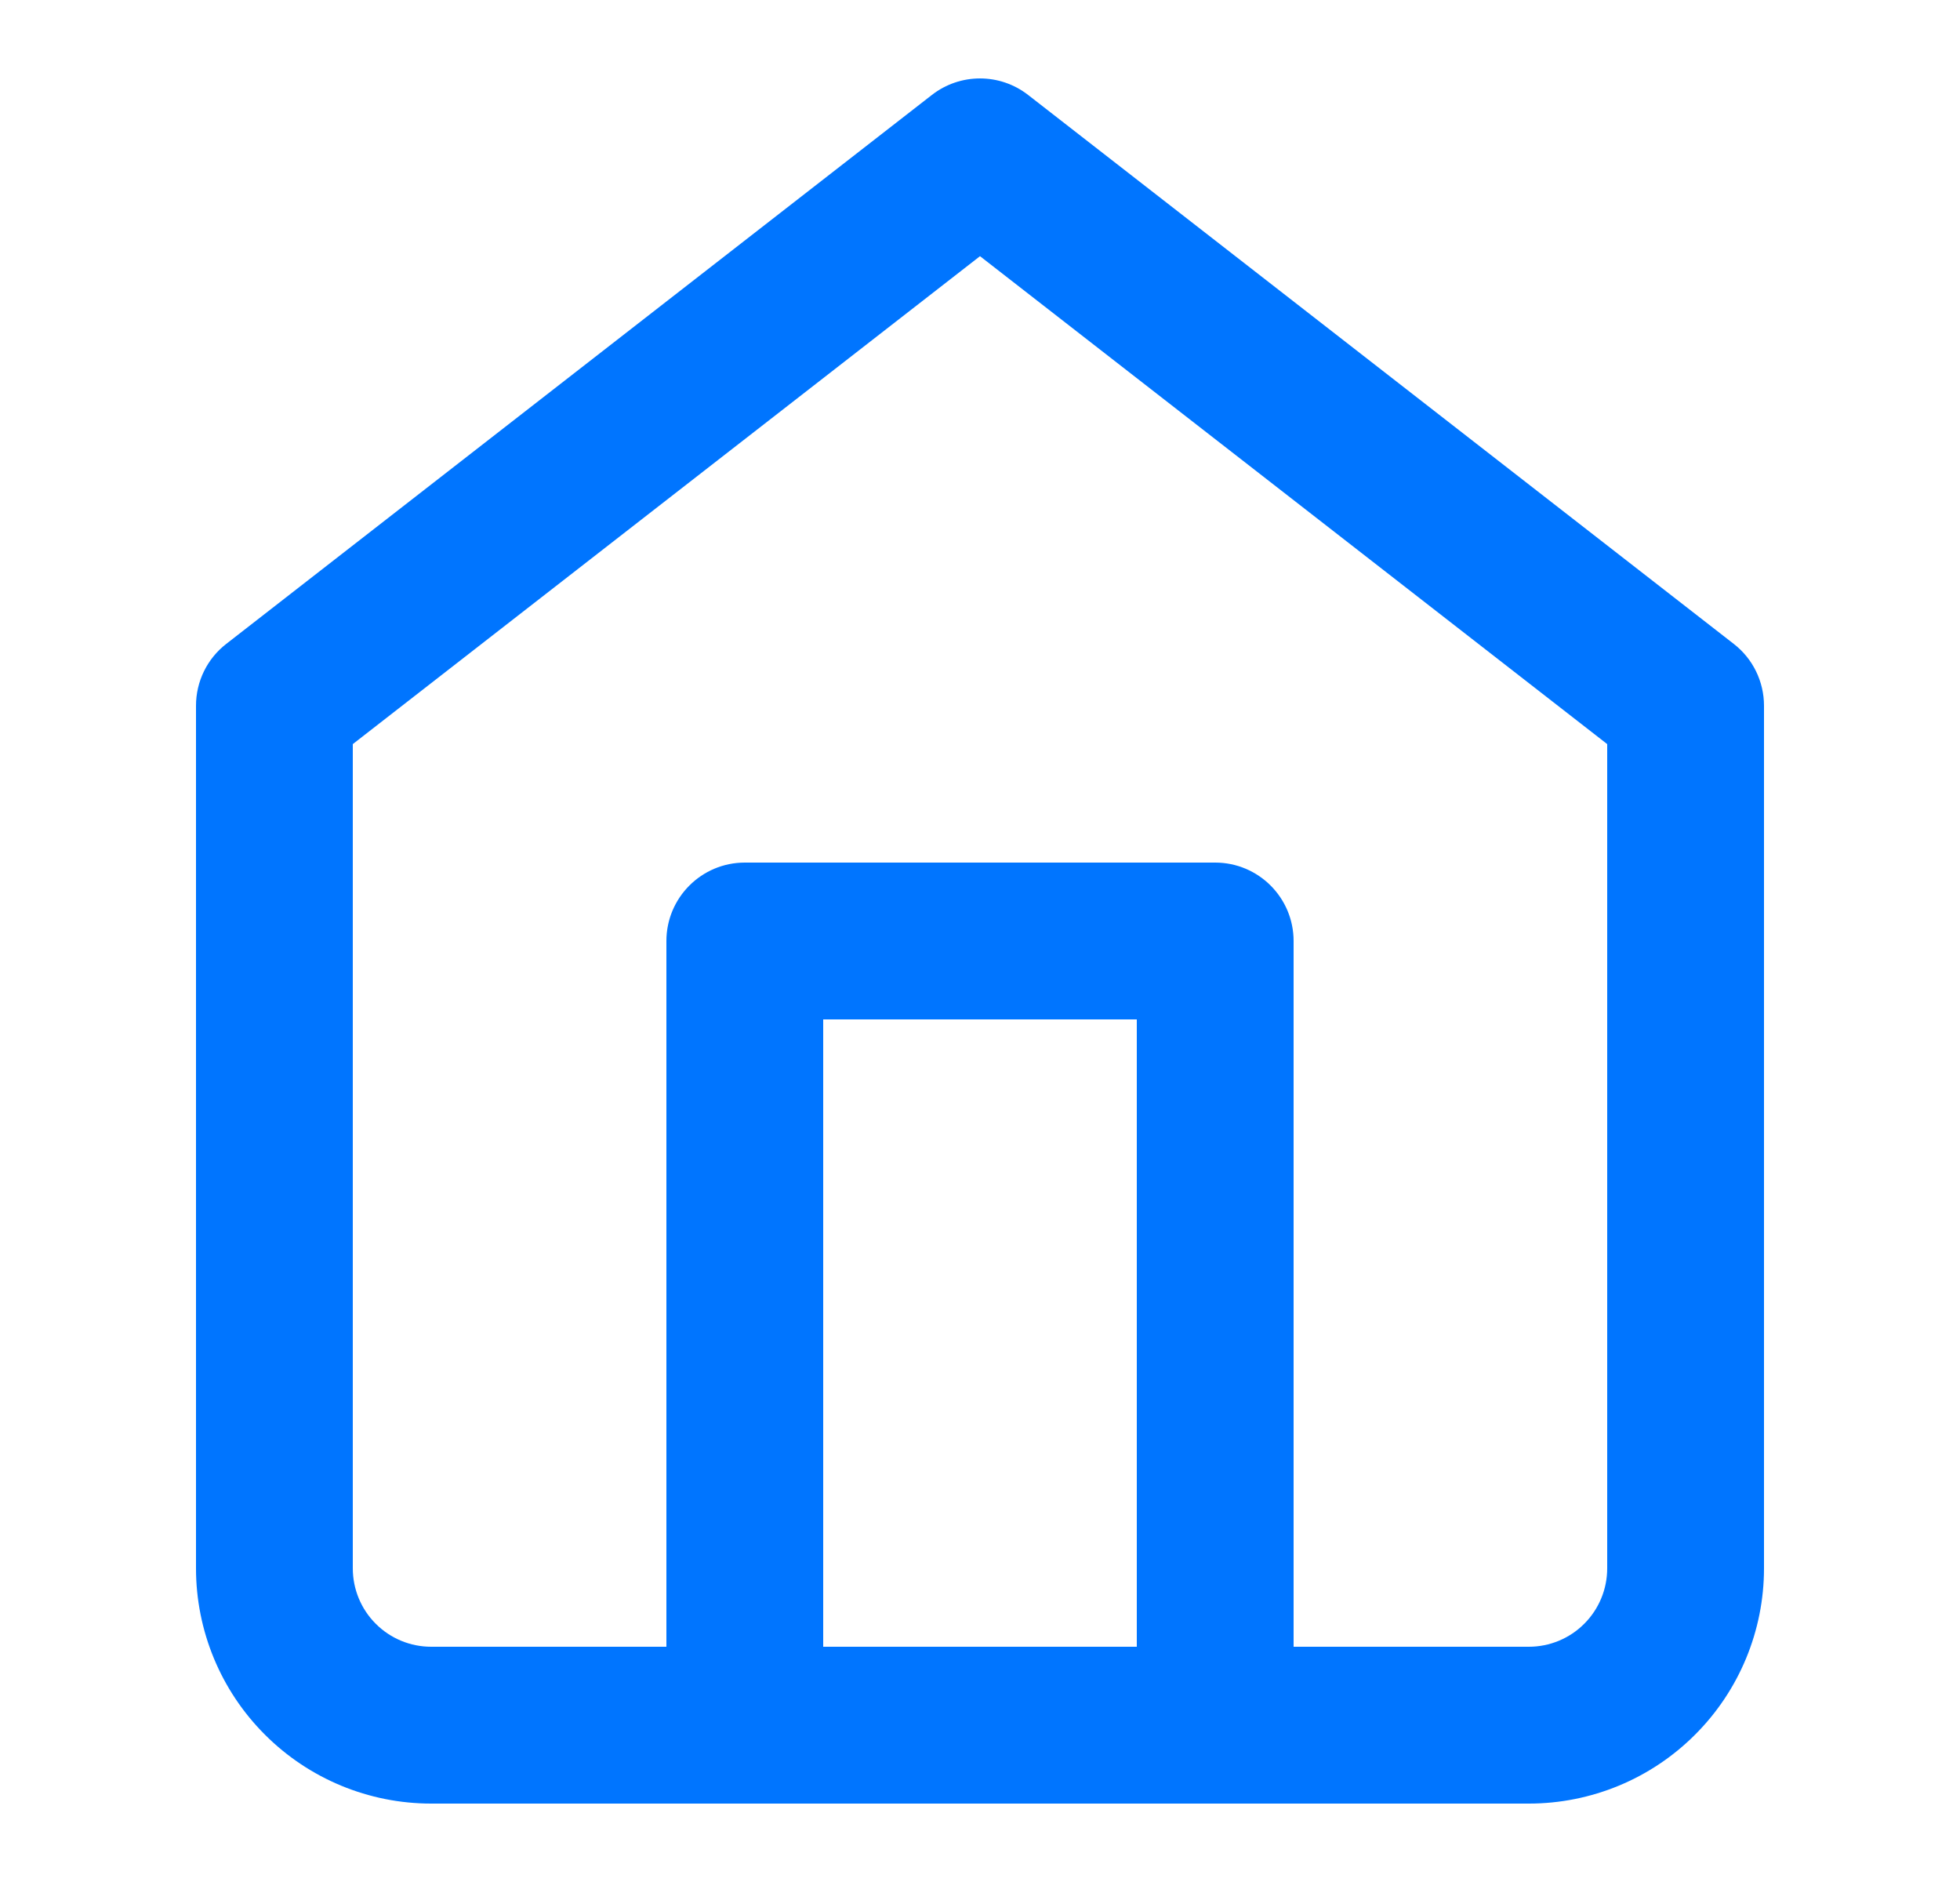
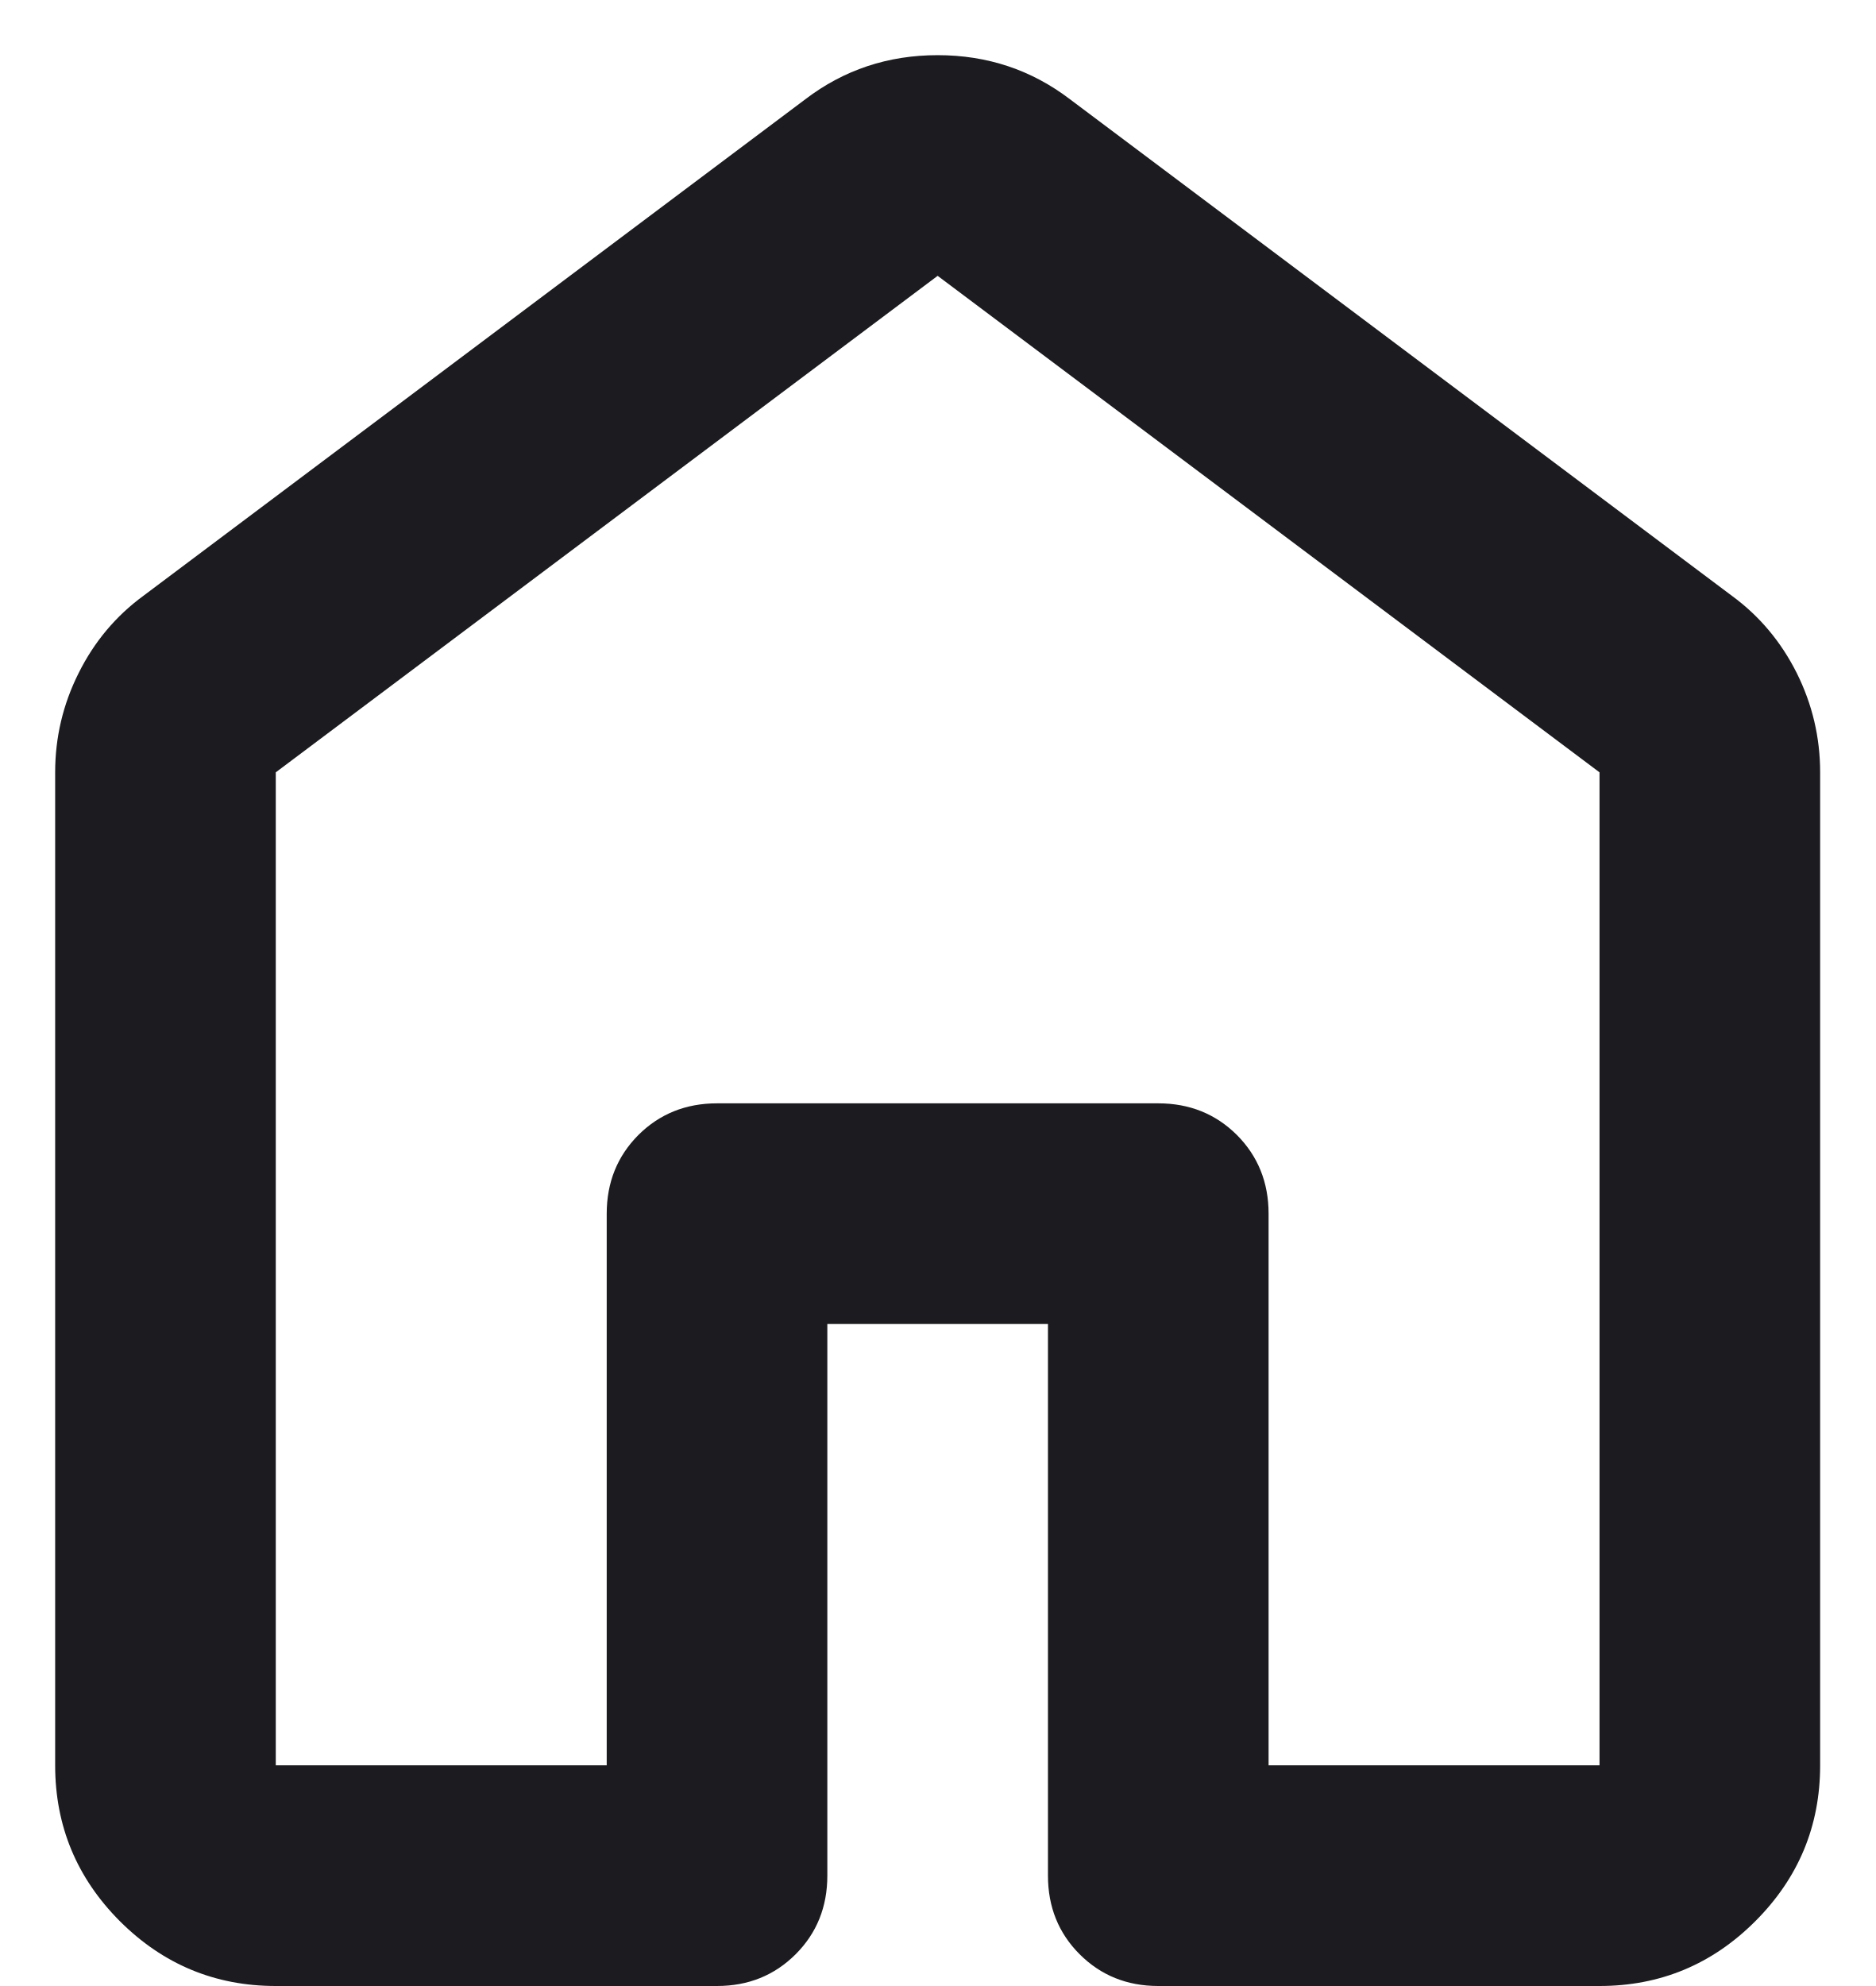
- <svg xmlns="http://www.w3.org/2000/svg" width="25" height="24" viewBox="0 0 25 24" fill="none">
-   <path fill-rule="evenodd" clip-rule="evenodd" d="M11.886 1.211C12.247 0.93 12.753 0.93 13.114 1.211L22.114 8.211C22.358 8.4 22.5 8.691 22.5 9V20C22.5 20.796 22.184 21.559 21.621 22.121C21.059 22.684 20.296 23 19.5 23H5.5C4.704 23 3.941 22.684 3.379 22.121C2.816 21.559 2.5 20.796 2.5 20V9C2.5 8.691 2.642 8.4 2.886 8.211L11.886 1.211ZM4.5 9.489V20C4.5 20.265 4.605 20.52 4.793 20.707C4.98 20.895 5.235 21 5.5 21H19.5C19.765 21 20.02 20.895 20.207 20.707C20.395 20.52 20.5 20.265 20.5 20V9.489L12.5 3.267L4.5 9.489Z" fill="#0075FF" />
-   <path fill-rule="evenodd" clip-rule="evenodd" d="M8.5 12C8.5 11.448 8.948 11 9.5 11H15.5C16.052 11 16.5 11.448 16.5 12V22C16.5 22.552 16.052 23 15.5 23C14.948 23 14.5 22.552 14.5 22V13H10.5V22C10.5 22.552 10.052 23 9.5 23C8.948 23 8.5 22.552 8.5 22V12Z" fill="#0075FF" />
+ <svg xmlns="http://www.w3.org/2000/svg" width="17" height="18" viewBox="0 0 17 18" fill="none">
+   <path d="M2.5 16H5.5V11C5.5 10.717 5.596 10.479 5.787 10.287C5.979 10.096 6.217 10 6.5 10H10.5C10.783 10 11.021 10.096 11.213 10.287C11.404 10.479 11.5 10.717 11.5 11V16H14.5V7L8.5 2.5L2.5 7V16ZM0.5 16V7C0.5 6.683 0.571 6.383 0.713 6.1C0.854 5.817 1.05 5.583 1.3 5.4L7.3 0.9C7.65 0.633 8.05 0.5 8.5 0.5C8.95 0.5 9.35 0.633 9.7 0.9L15.7 5.4C15.95 5.583 16.146 5.817 16.288 6.1C16.429 6.383 16.5 6.683 16.5 7V16C16.5 16.55 16.304 17.021 15.912 17.413C15.521 17.804 15.05 18 14.5 18H10.5C10.217 18 9.979 17.904 9.787 17.712C9.596 17.521 9.5 17.283 9.5 17V12H7.5V17C7.5 17.283 7.404 17.521 7.213 17.712C7.021 17.904 6.783 18 6.5 18H2.5C1.95 18 1.479 17.804 1.087 17.413C0.696 17.021 0.5 16.55 0.5 16Z" fill="#1C1B1F" />
</svg>
